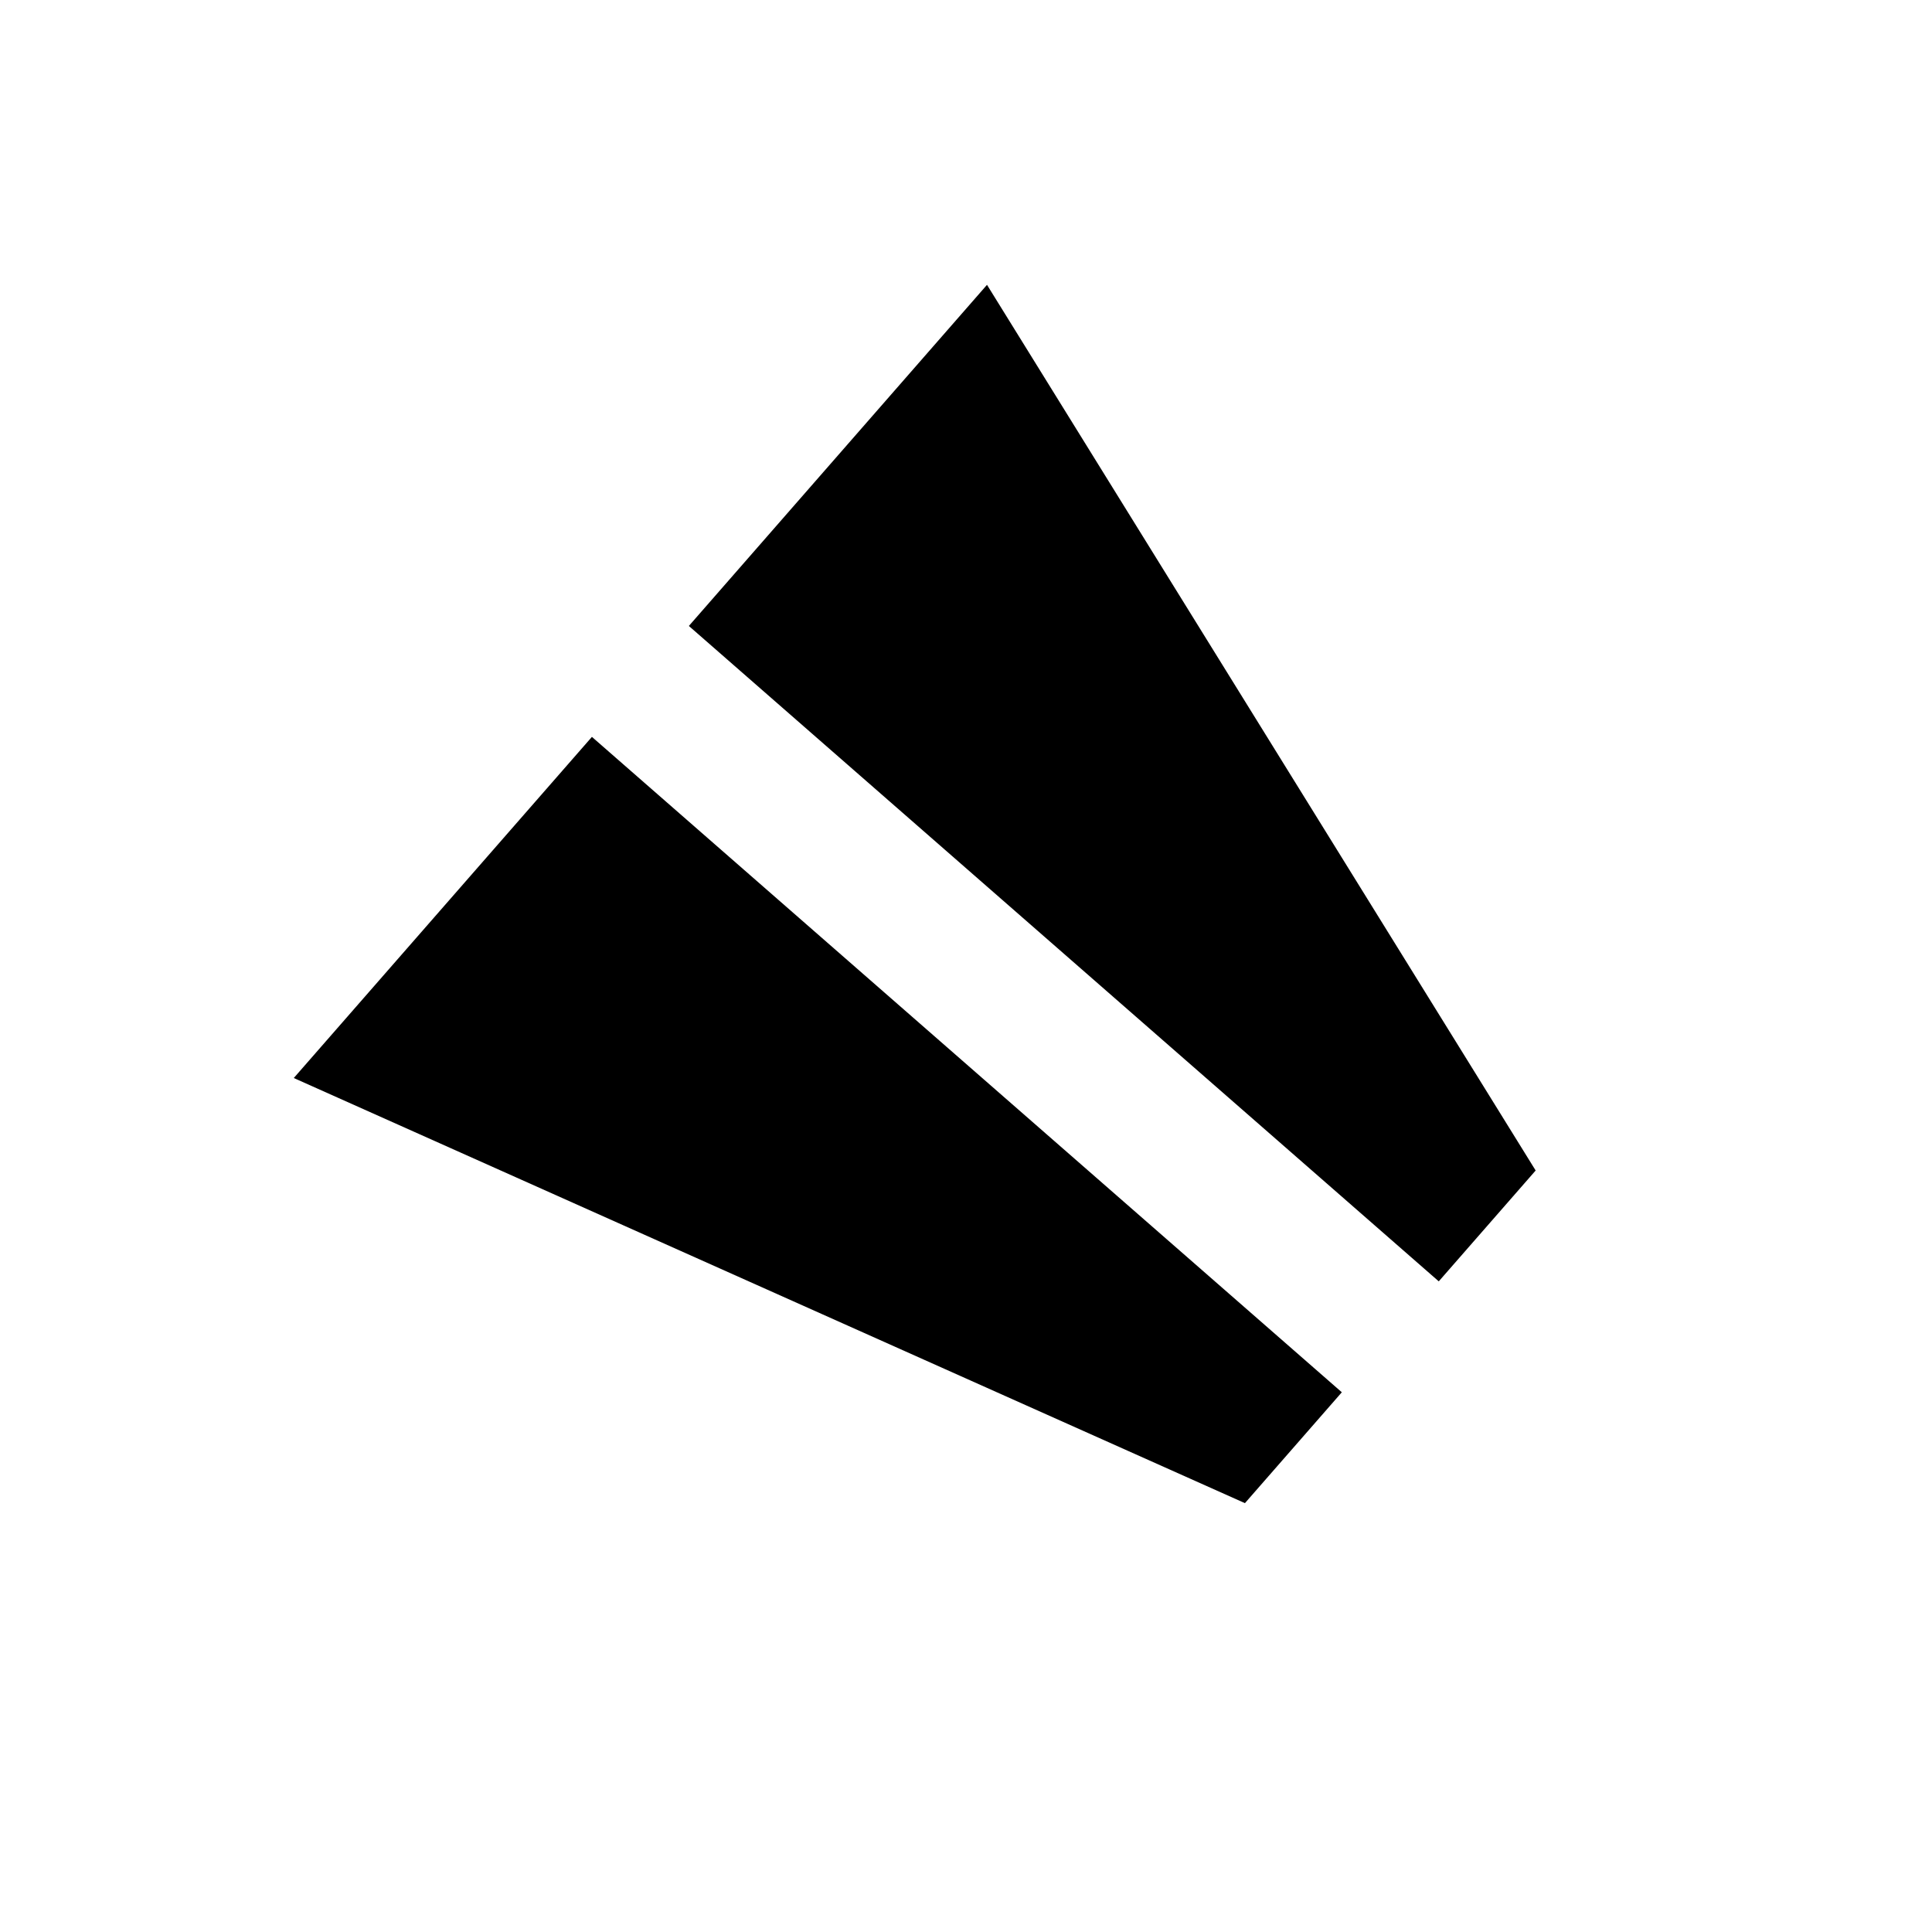
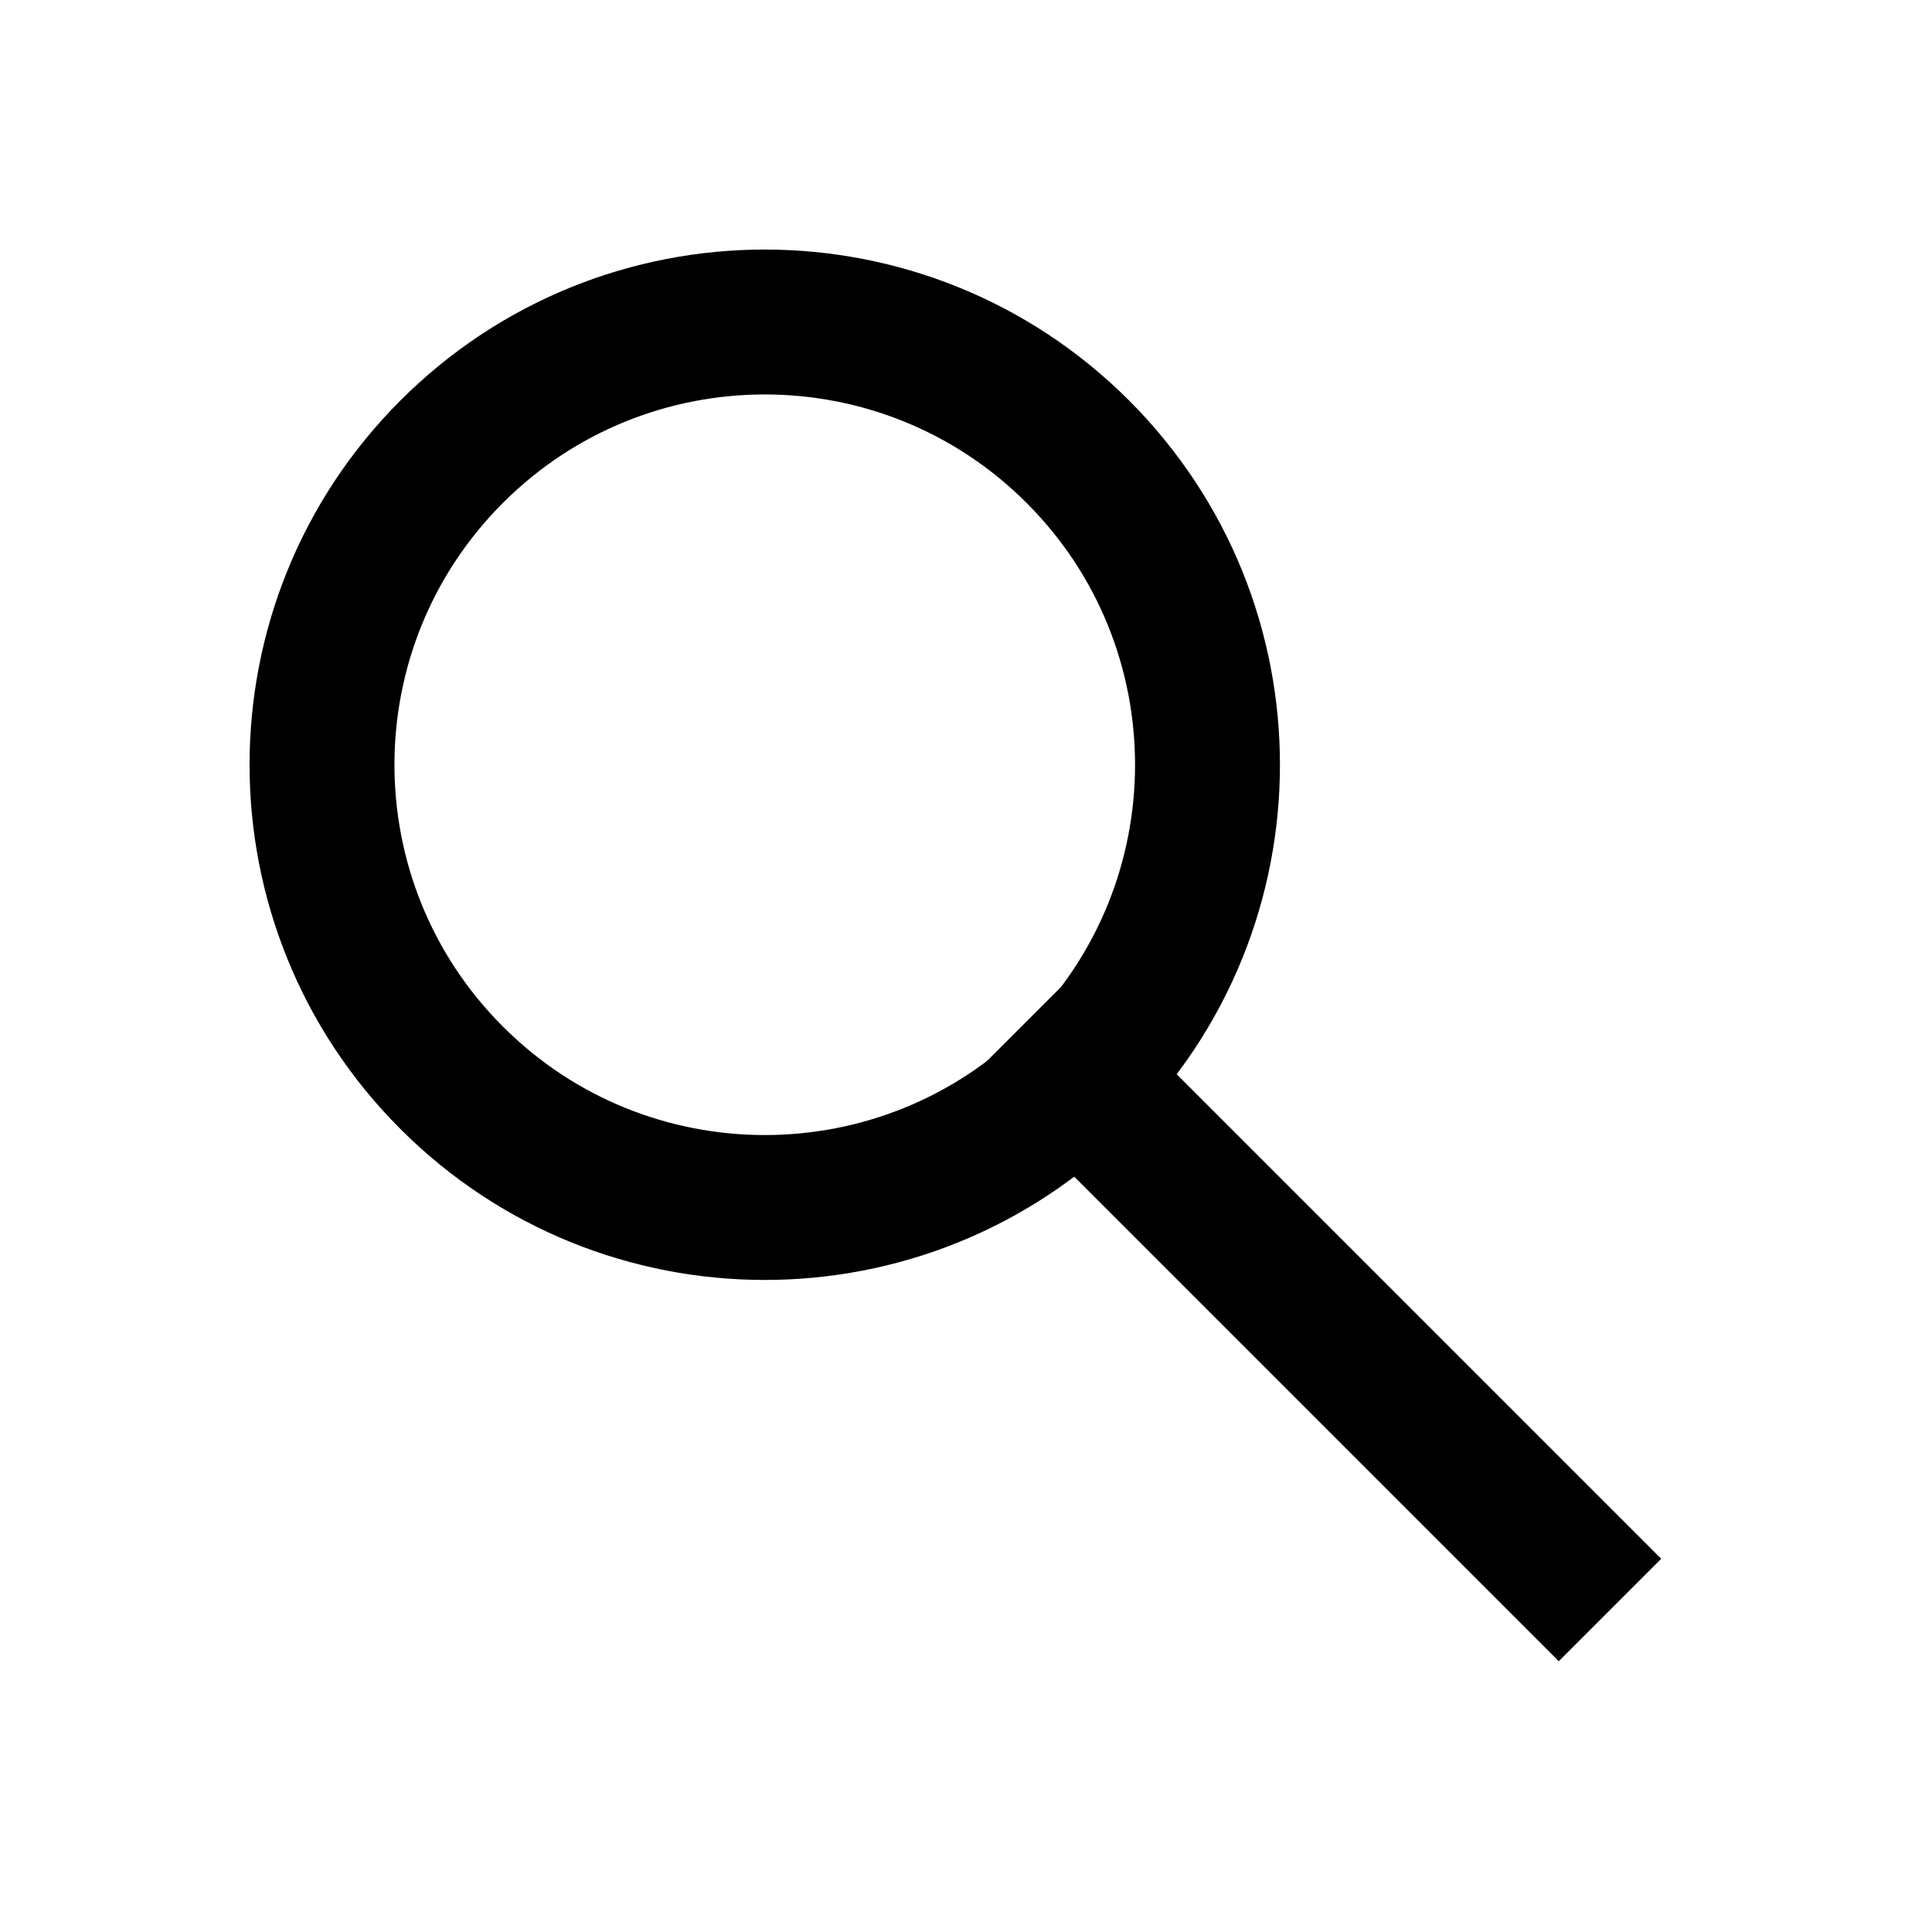
- <svg xmlns="http://www.w3.org/2000/svg" viewBox="0 0 24 24" id="playtopause" width="24px" height="24px">
-   <g id="group" transform="rotate(41.15266 12 12)">
-     <path id="path" d="M 6.628 5.457 L 6.628 11.085 L 19 11.085 L 19 9.256 L 6.628 5.457 M 6.628 12.915 L 6.628 18.543 L 19 14.744 L 19 12.915 L 6.628 12.915" fill="#000000" stroke-width="1" />
+ <svg xmlns="http://www.w3.org/2000/svg" viewBox="0 0 24 24" id="searchtoclose" width="24px" height="24px">
+   <g id="oval_container">
+     <path id="oval" d="M 13.389 13.389 C 15.537 11.241 15.537 7.759 13.389 5.611 C 11.241 3.463 7.759 3.463 5.611 5.611 C 3.463 7.759 3.463 11.241 5.611 13.389 C 7.759 15.537 11.241 15.537 13.389 13.389 Z" fill="none" stroke="#000000" stroke-width="1.8" />
  </g>
+   <path id="ne_stem" d="M 18 6 L 6 18" fill="none" stroke="#000000" stroke-width="1.8" stroke-dasharray="0,16.971" stroke-dashoffset="16.971" />
+   <path id="nw_stem" d="M 6 6 L 20 20" fill="none" stroke="#000000" stroke-width="1.8" stroke-dasharray="10.295,9.504" stroke-dashoffset="10.295" />
</svg>
